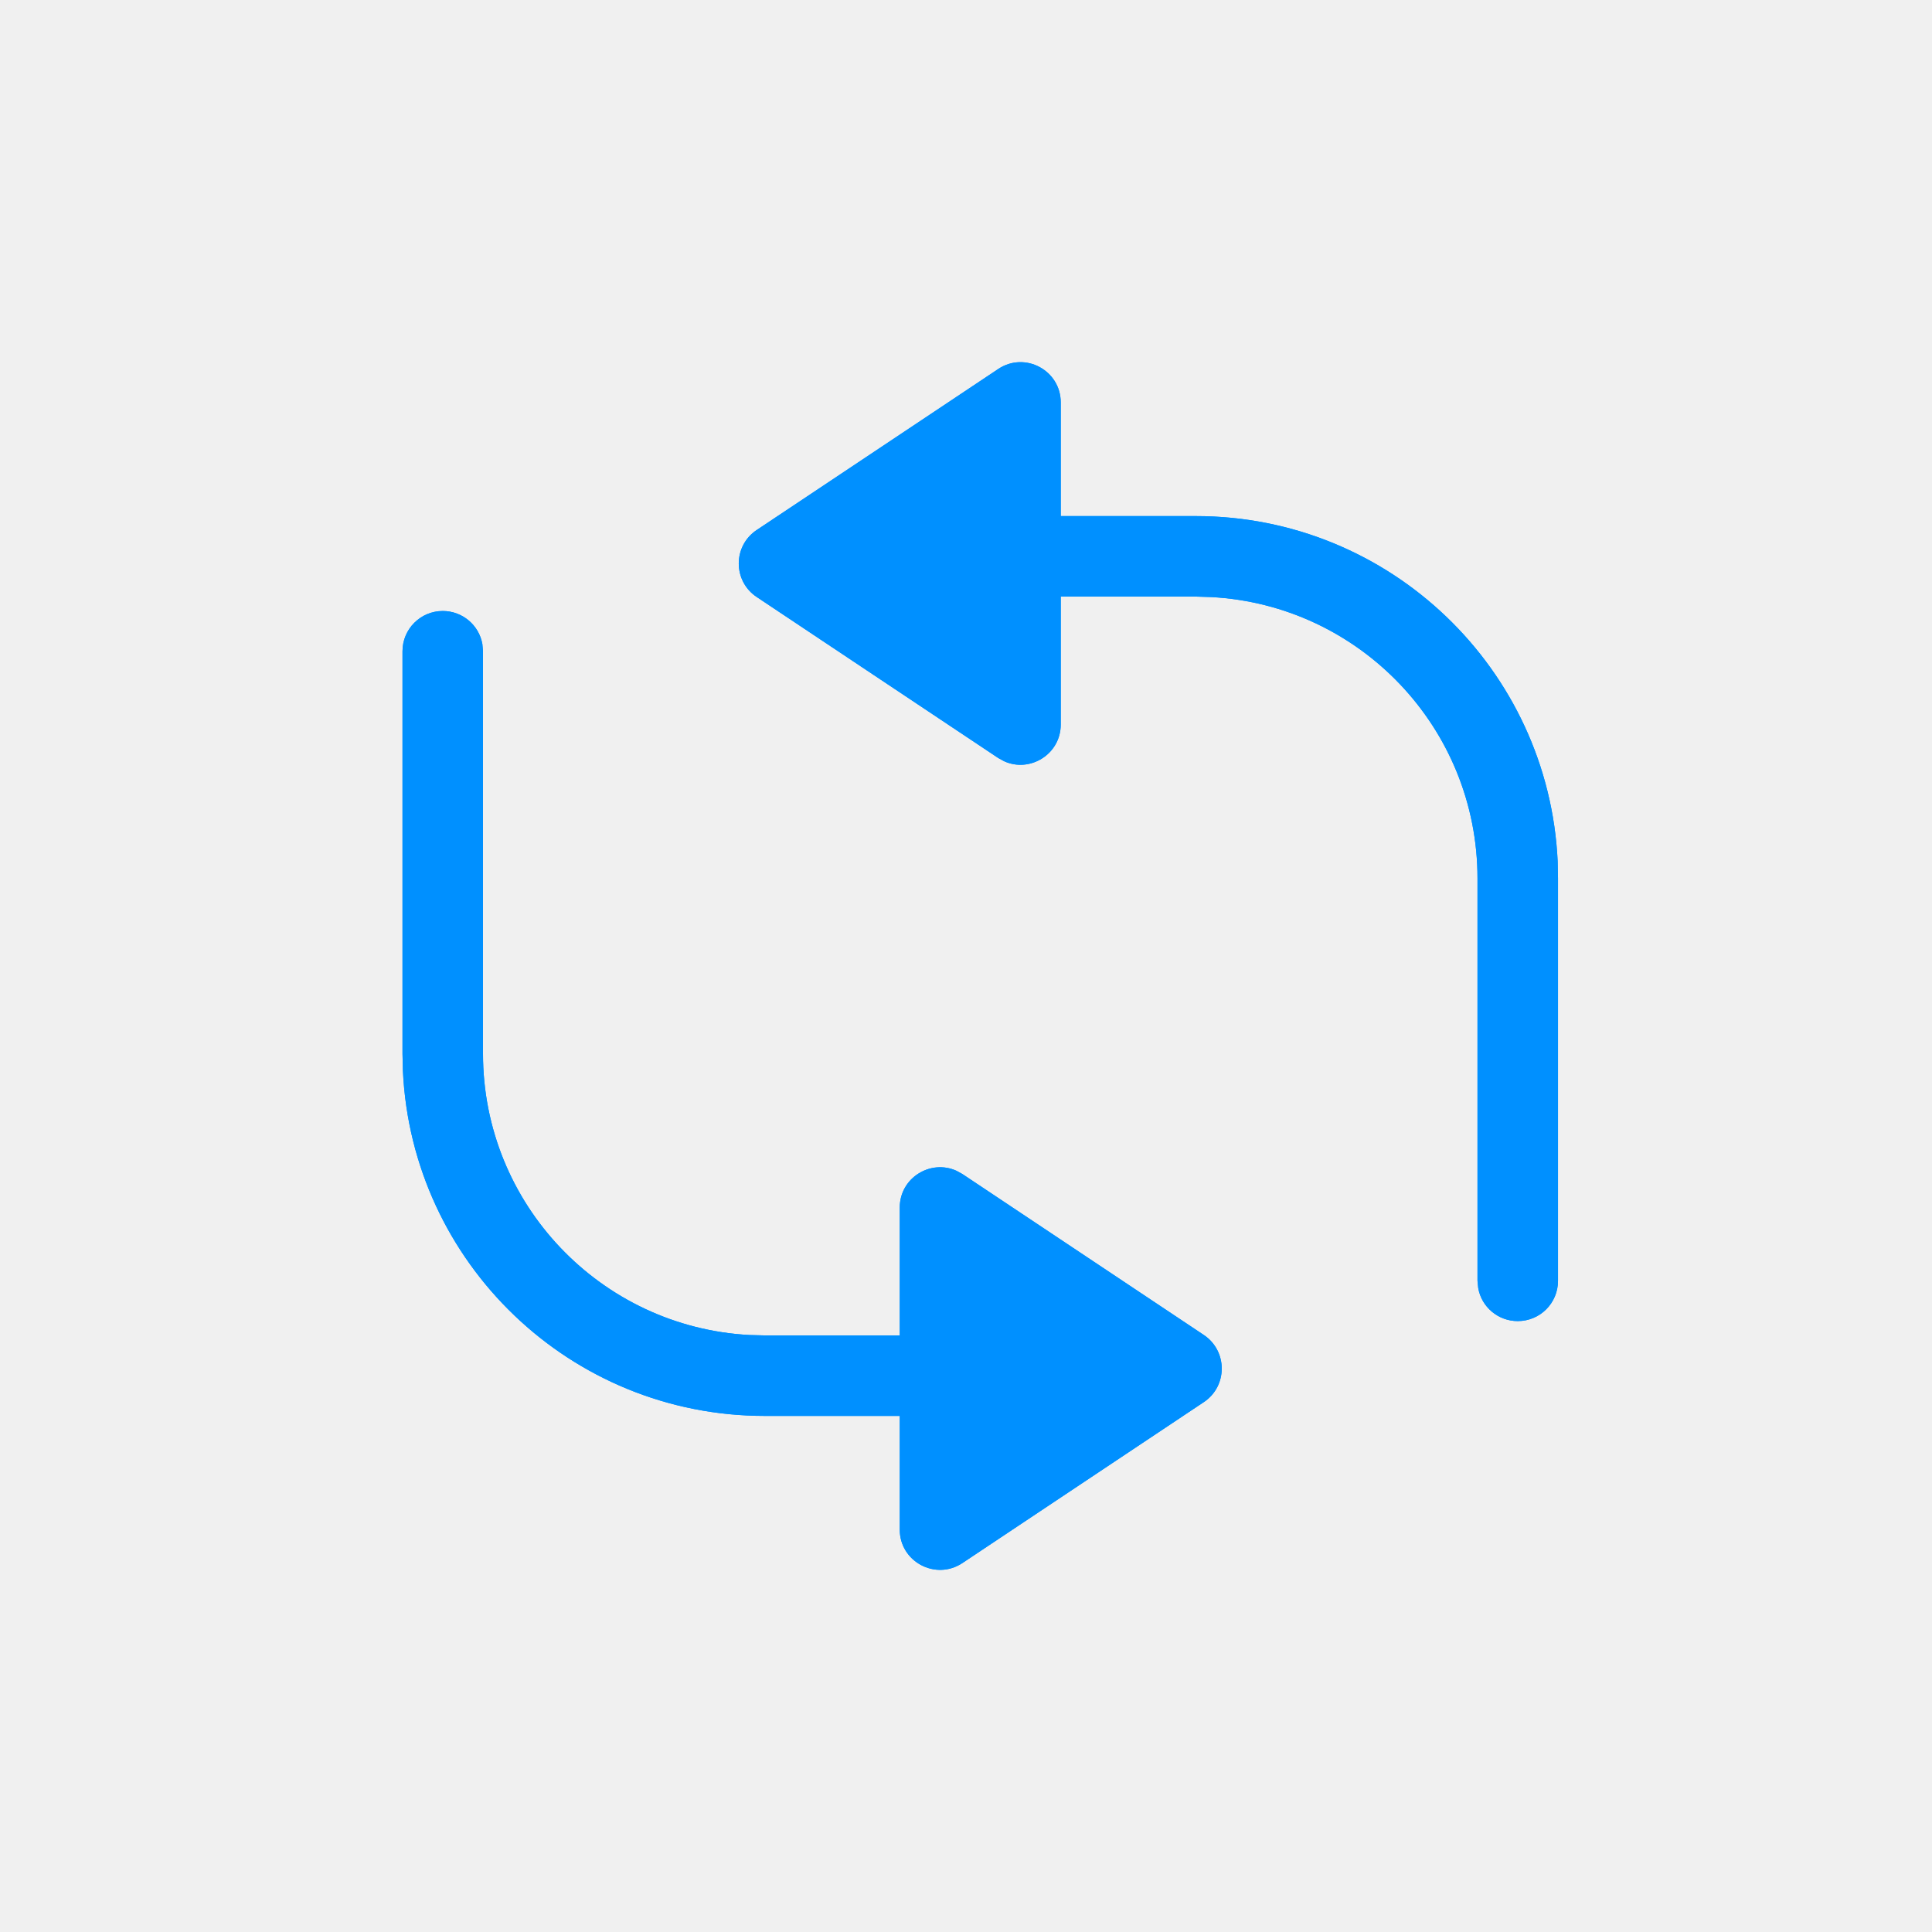
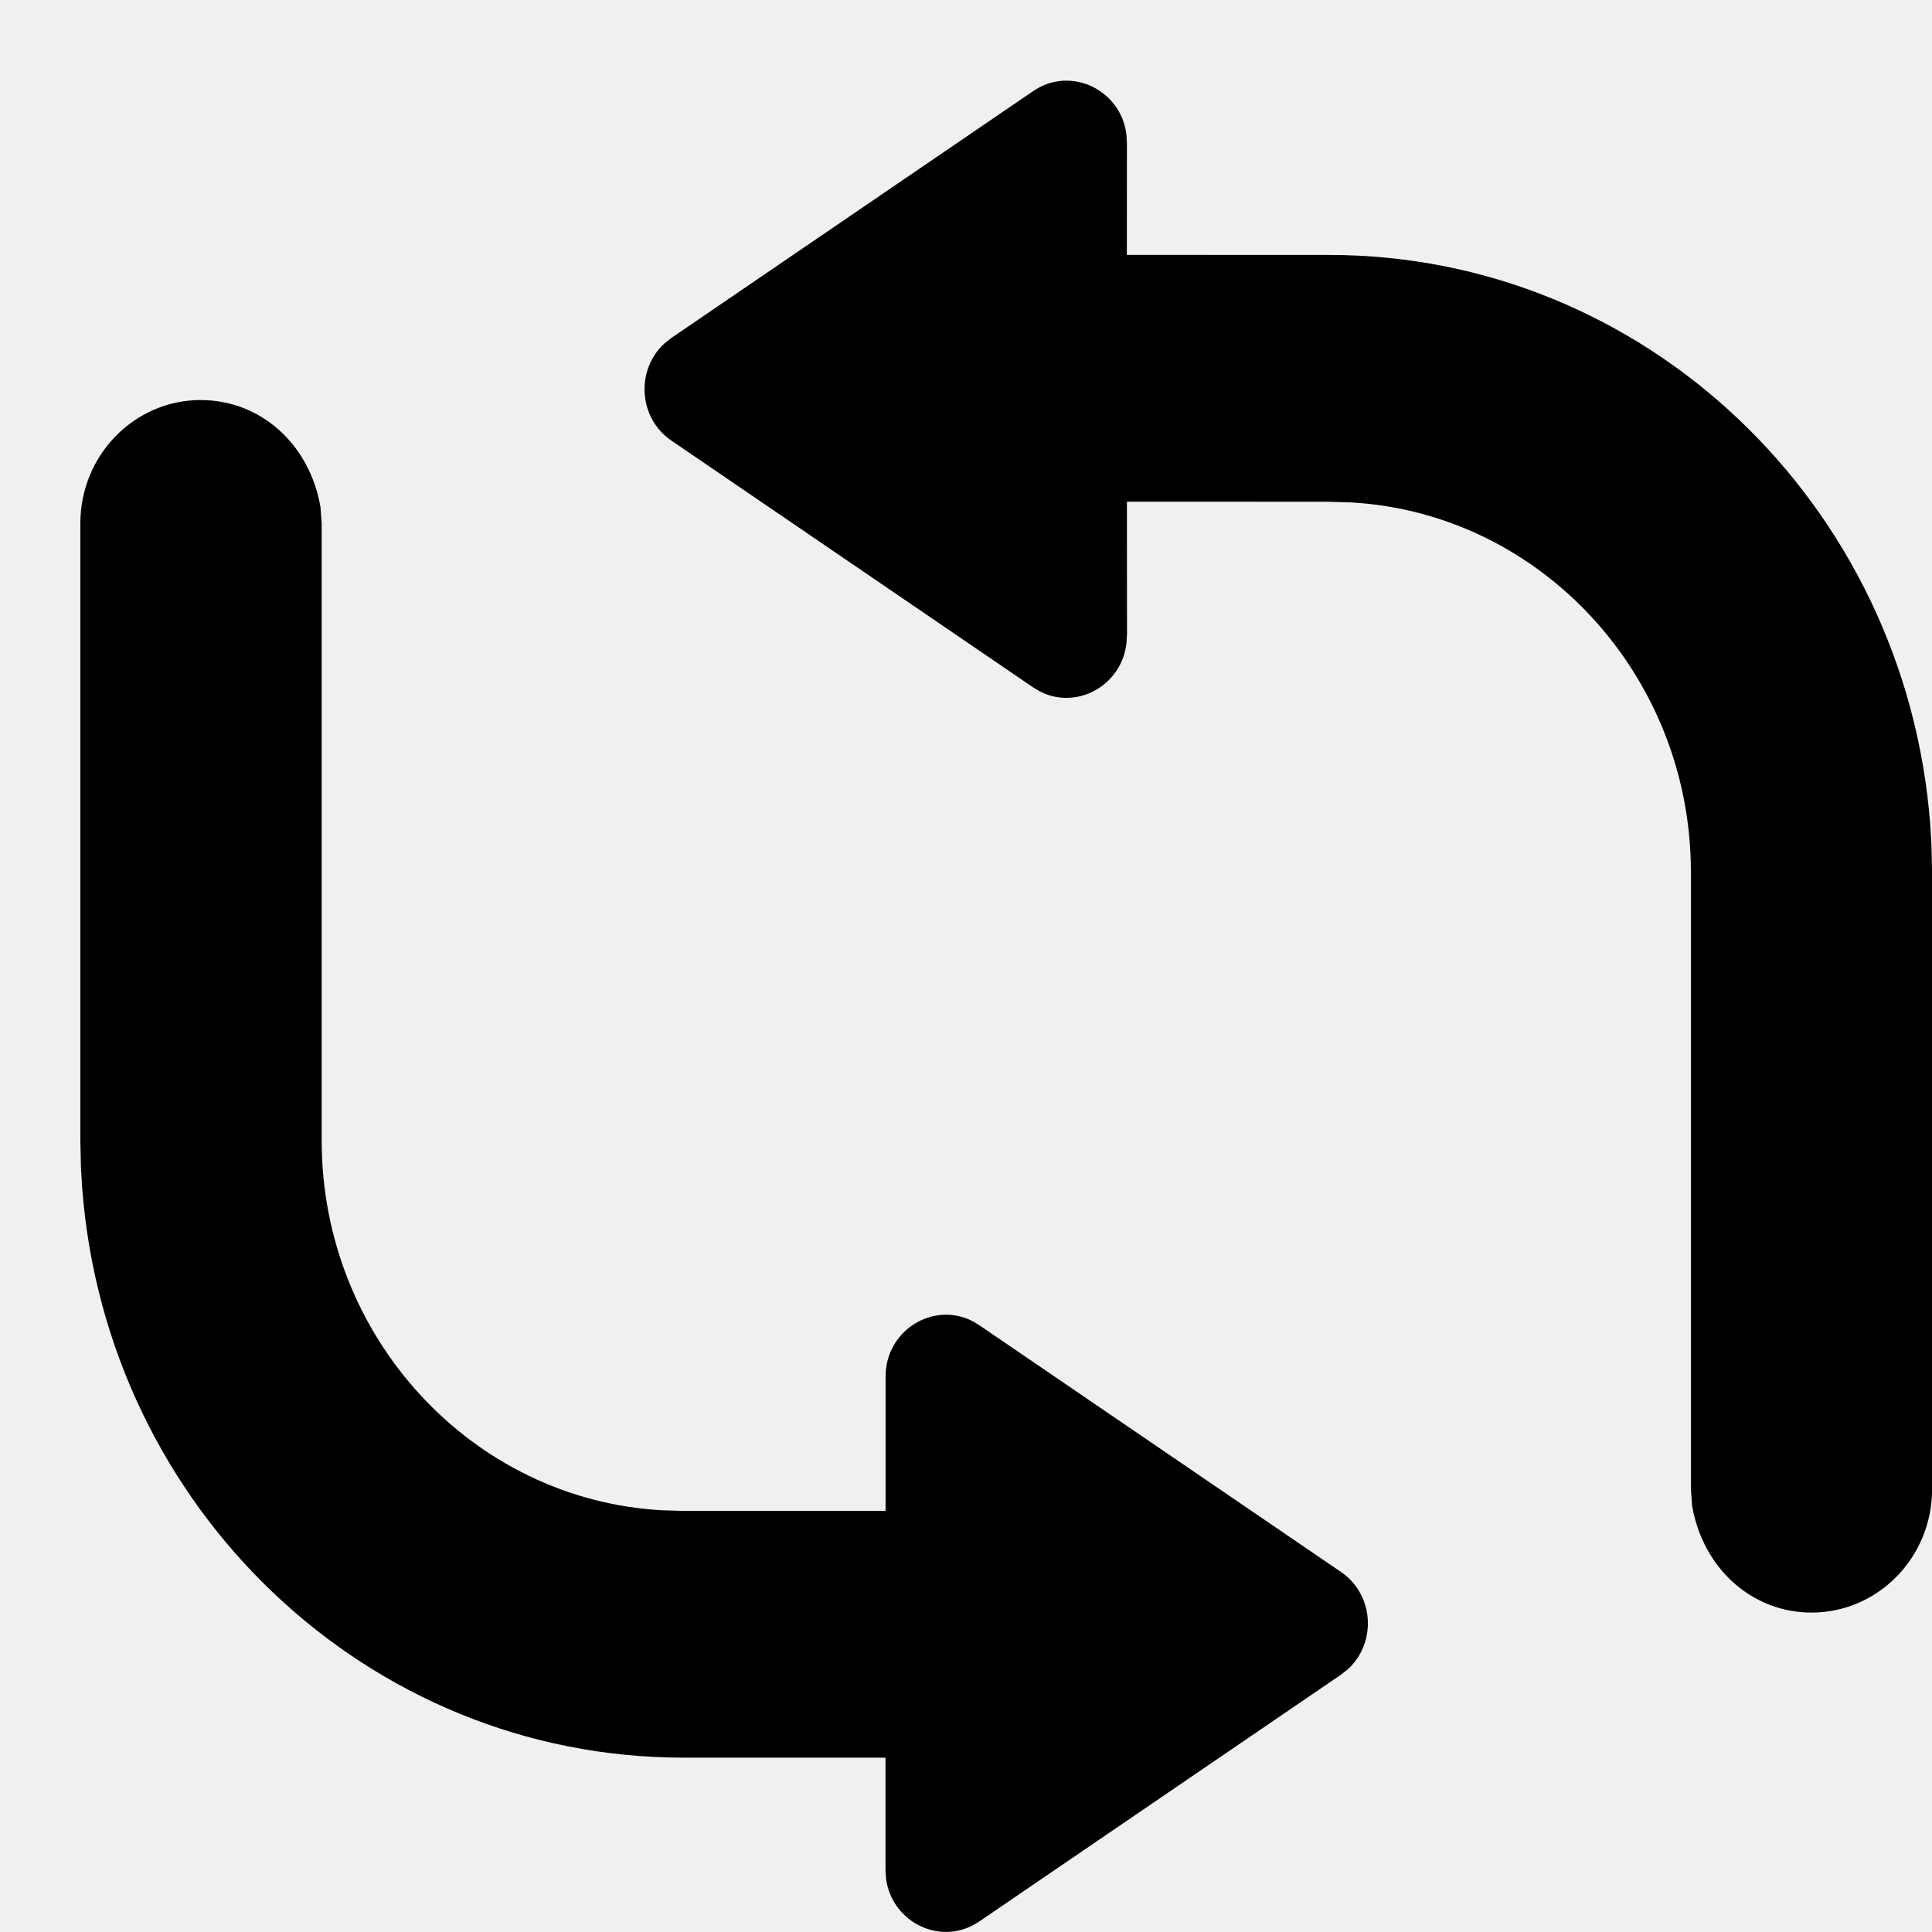
- <svg xmlns="http://www.w3.org/2000/svg" xmlns:xlink="http://www.w3.org/1999/xlink" width="24" height="24" viewBox="0 0 24 24">
-   <defs>
-     <path id="prefix__a" d="M.5 3.59c.245 0 .45.176.492.41L1 4.09v5c0 1.868 1.464 3.394 3.308 3.494l.192.005h1.677v-1.588c0-.371.384-.603.705-.457l.073.04 3 2c.296.199.296.635 0 .833l-3 2c-.333.221-.778-.017-.778-.416v-1.412H4.5c-2.414 0-4.384-1.901-4.495-4.288L0 9.09v-5c0-.276.224-.5.5-.5zM7.4.584c.332-.222.777.016.777.416v1.411h1.677c2.415 0 4.385 1.902 4.496 4.289l.004.211v5c0 .277-.223.5-.5.5-.245 0-.45-.176-.491-.41l-.009-.09v-5c0-1.868-1.464-3.395-3.307-3.494l-.193-.006H8.177v1.589c0 .37-.384.603-.704.456l-.073-.04-3-2c-.297-.198-.297-.634 0-.832z" />
-   </defs>
-   <g fill="none" fill-rule="evenodd" transform="translate(5 4)">
-     <mask id="prefix__b" fill="#fff">
-       <use xlink:href="#prefix__a" />
-     </mask>
-     <use fill="#0090FF" fill-rule="nonzero" xlink:href="#prefix__a" />
-     <g fill="#0090FF" mask="url(#prefix__b)">
-       <path d="M0 0H24V24H0z" transform="translate(-5 -4)" />
-     </g>
-   </g>
+ <svg xmlns="http://www.w3.org/2000/svg" version="1.1" width="24" height="24" viewBox="0 0 24 24">
+   <path d="M2.498 4.97c0.727 0 1.345 0.534 1.483 1.327v0l0.015 0.206v7.666c0 2.446 1.871 4.461 4.226 4.592v0l0.267 0.008 2.512-0 0-1.669c0-0.576 0.591-0.934 1.075-0.691l0.089 0.053 4.494 3.066c0.413 0.282 0.442 0.879 0.088 1.205l-0.088 0.070-4.494 3.066c-0.468 0.32-1.087 0.015-1.158-0.532l-0.007-0.105-0-1.398-2.512 0c-3.923 0-7.162-3.095-7.467-7.074l-0.015-0.25-0.008-0.342v-7.666c0-0.847 0.671-1.533 1.498-1.533zM13.998 7.901c0 0.576-0.591 0.934-1.075 0.691l-0.089-0.053-4.494-3.066c-0.413-0.282-0.442-0.879-0.088-1.205l0.088-0.070 4.494-3.066c0.468-0.32 1.087-0.015 1.158 0.532l0.007 0.105-0.001 1.397 2.513 0.001c3.923 0 7.162 3.095 7.467 7.074l0.015 0.25 0.008 0.342v7.666c0 0.847-0.671 1.533-1.498 1.533-0.727 0-1.345-0.534-1.483-1.327v0l-0.015-0.206v-7.666c0-2.446-1.871-4.461-4.226-4.592v0l-0.267-0.008-2.513-0.001 0.001 1.67z" />
</svg>
